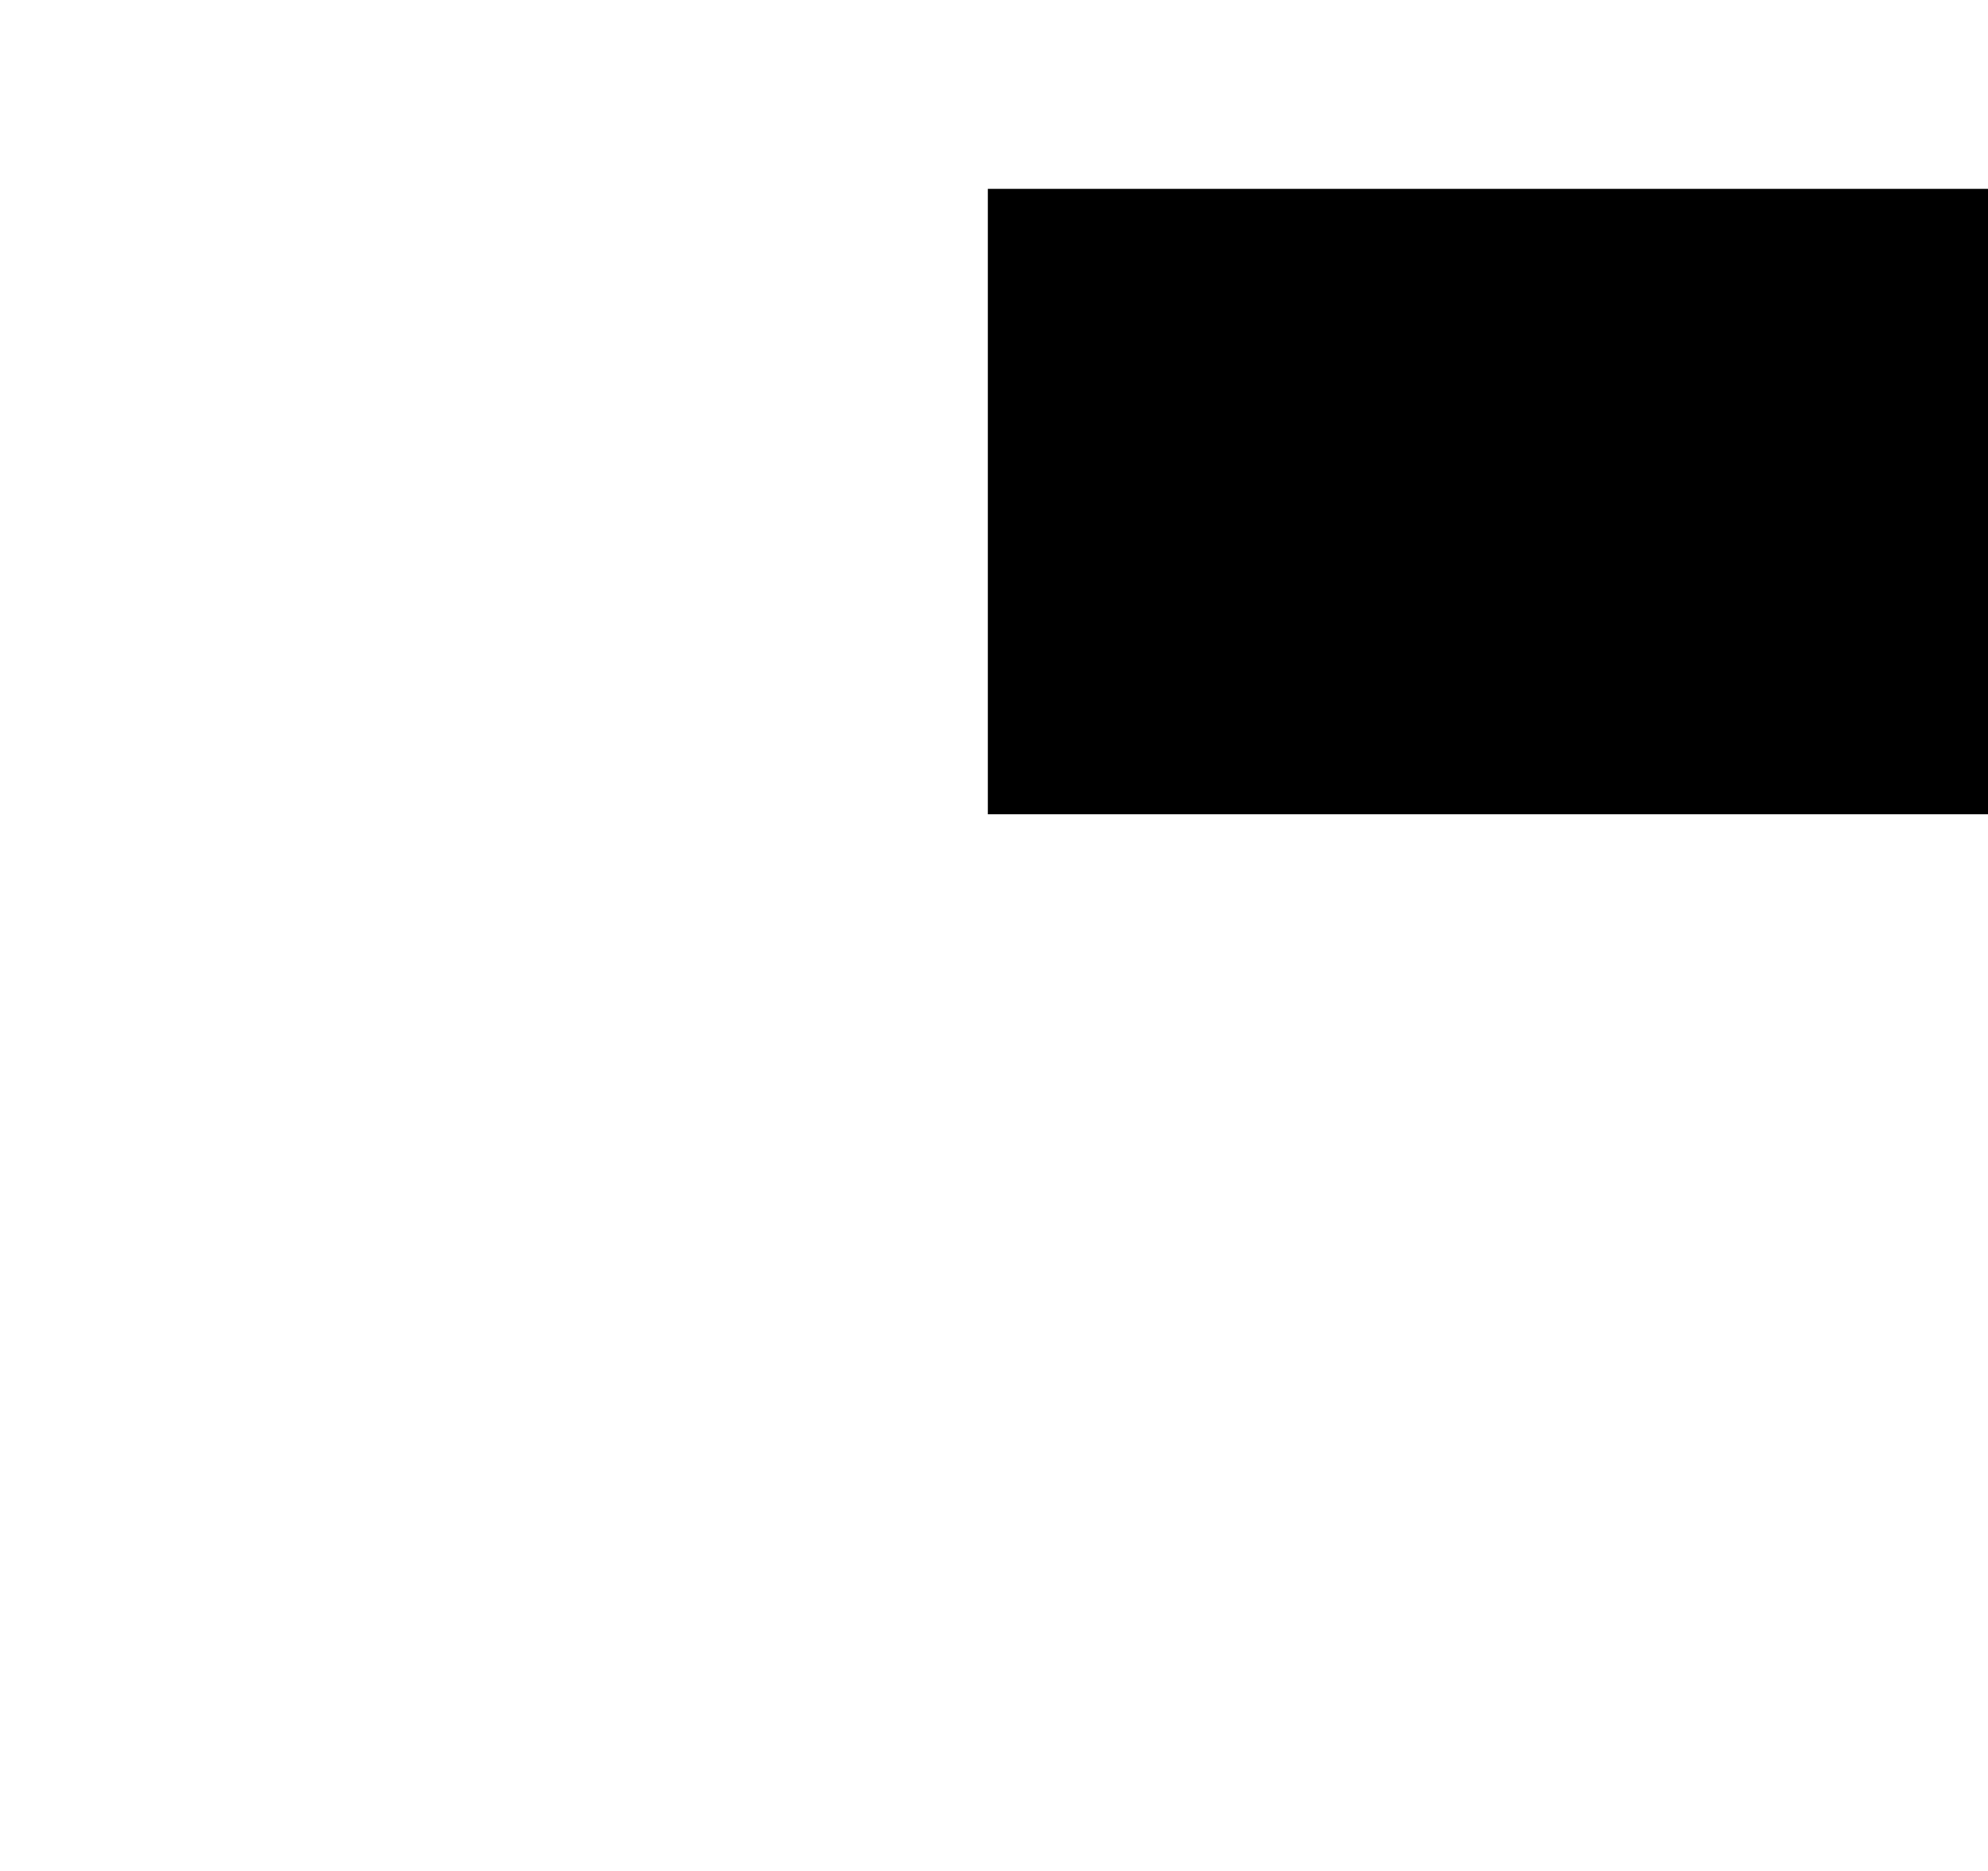
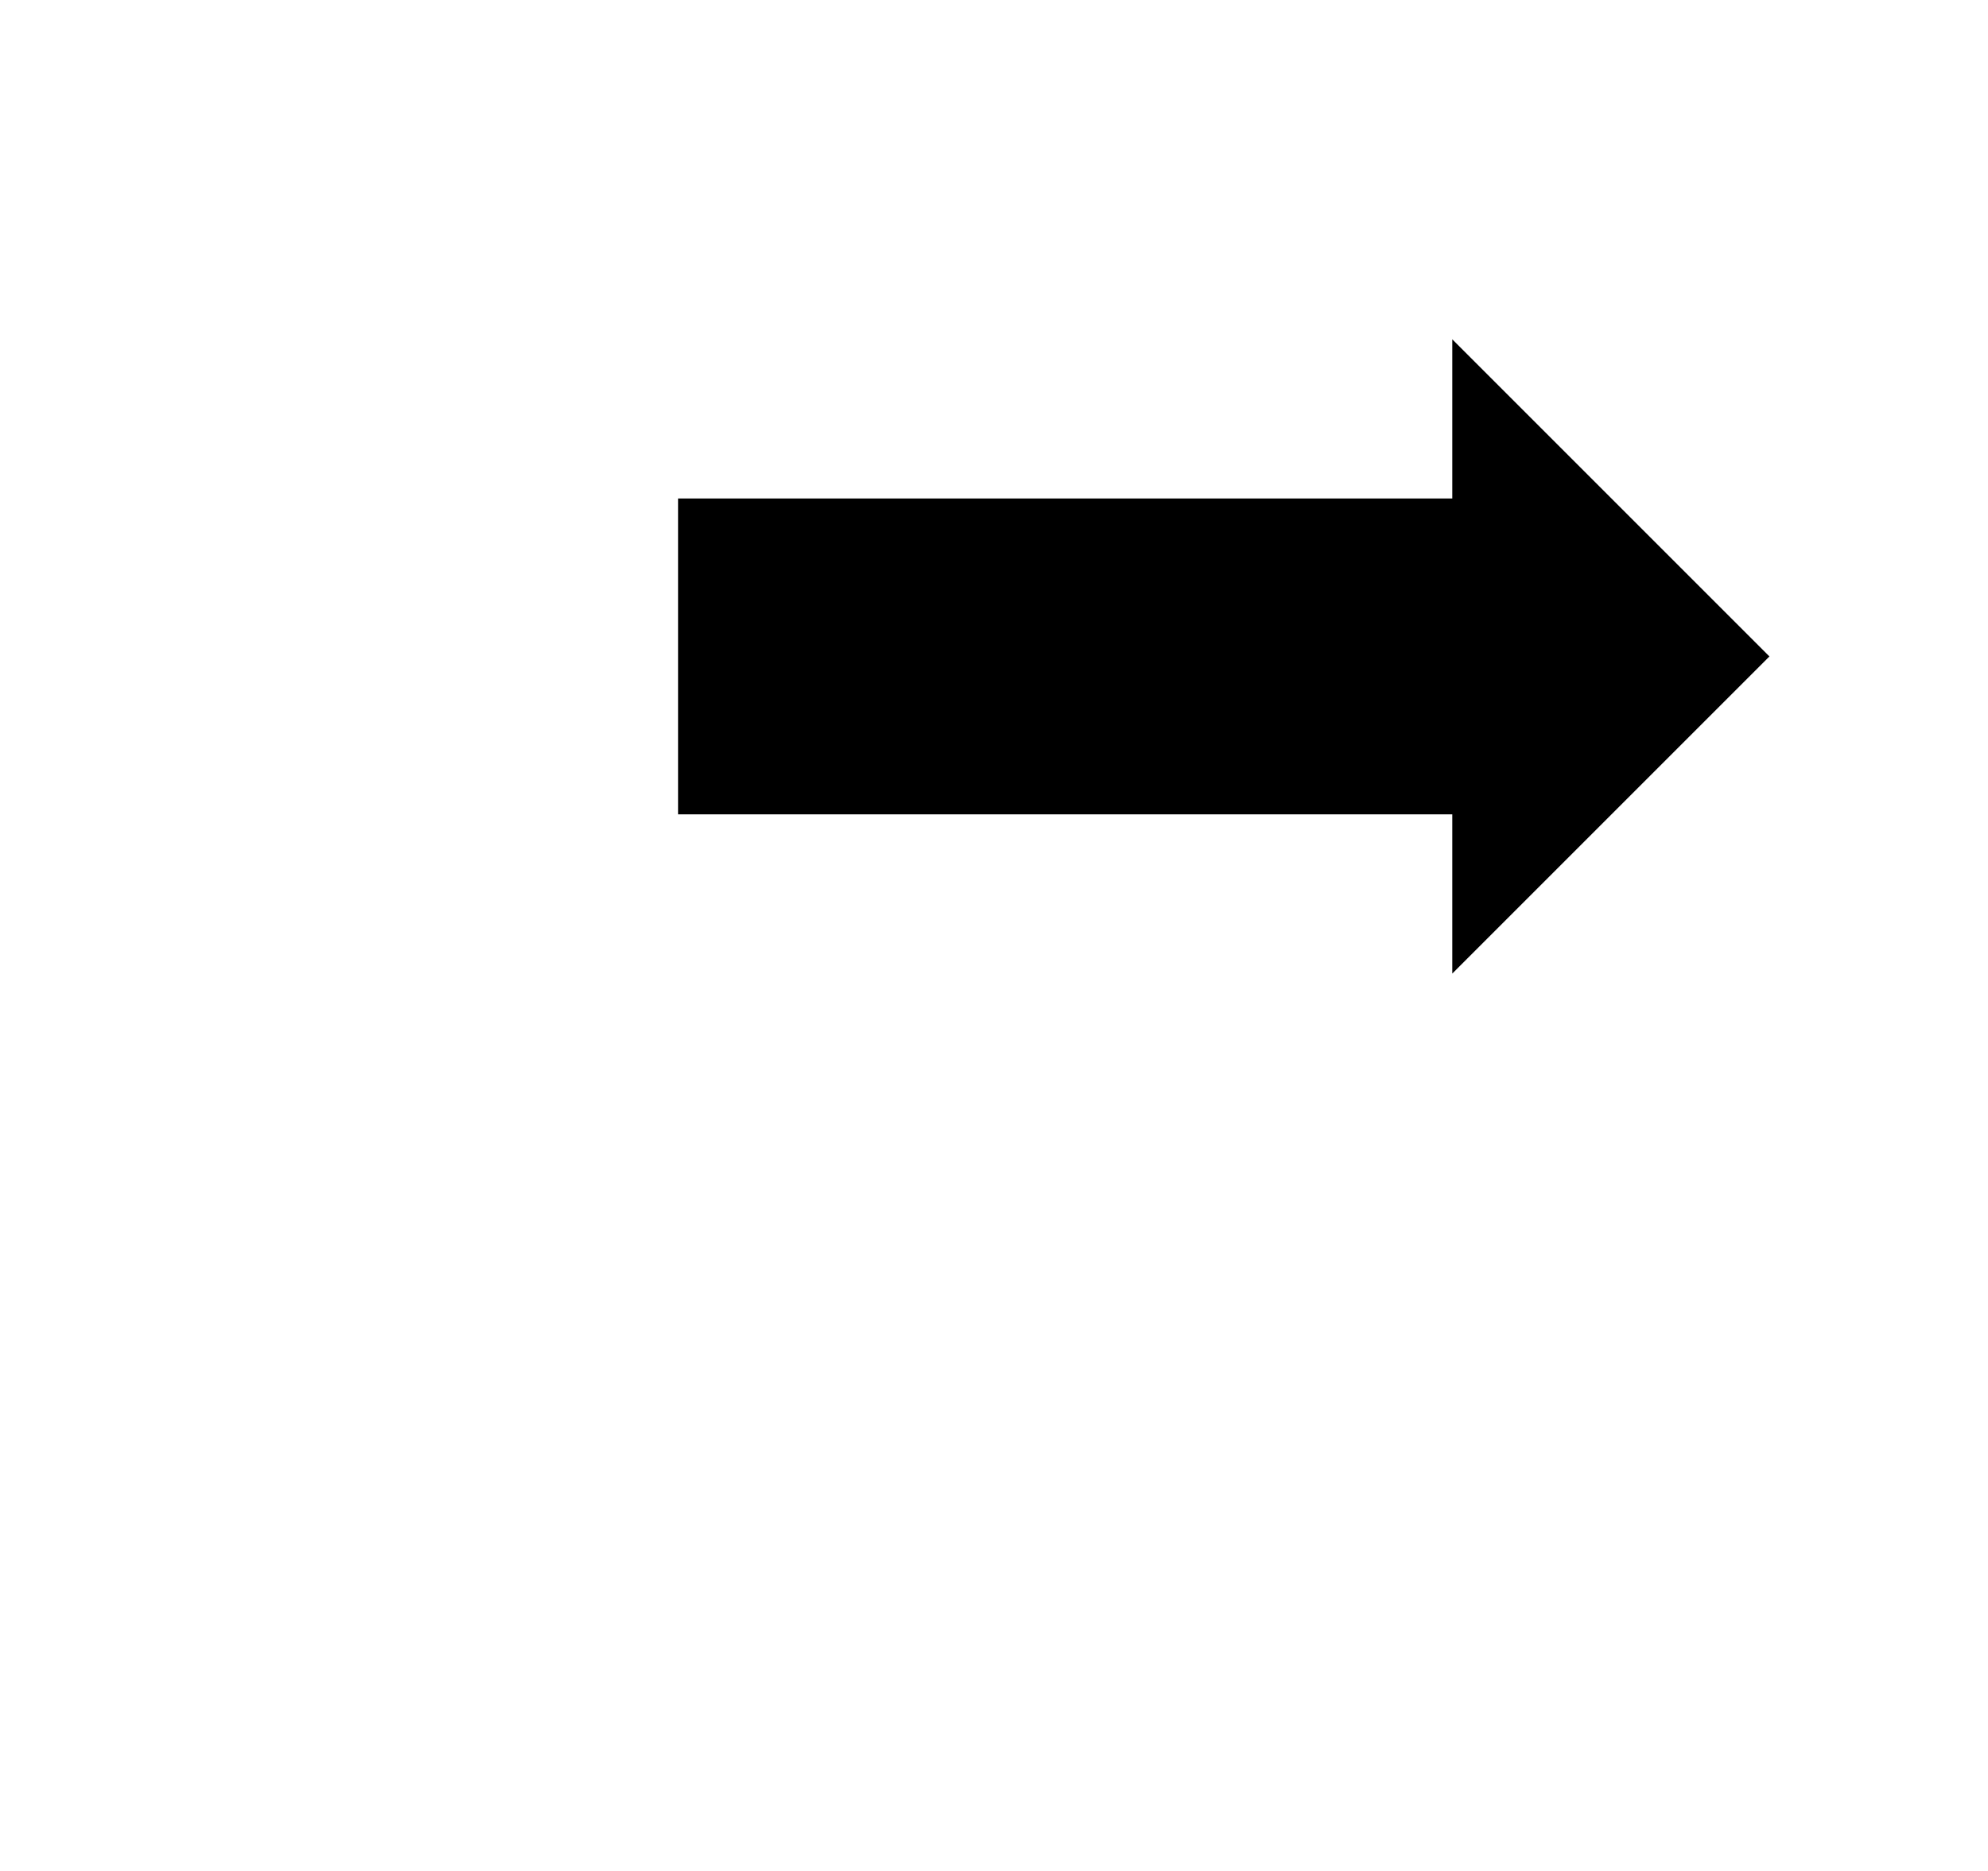
<svg xmlns="http://www.w3.org/2000/svg" width="321" height="302" viewbox="0 0 321 302">
-   <path d="M160 131 L160 31 L260 31 L360 31 L410 31 L410 -19 L460 31 L510 81 L460 131 L410 181 L410 131 L360 131 L260 131 L160 131 Z" stroke="black" stroke-width="1" fill="black" />
+   <path d="M110 131 L110 81 L160 81 L210 81 L235 81 L235 56 L260 81 L285 106 L260 131 L235 156 L235 131 L210 131 L160 131 L110 131 Z" stroke="black" stroke-width="1" fill="black" />
</svg>
